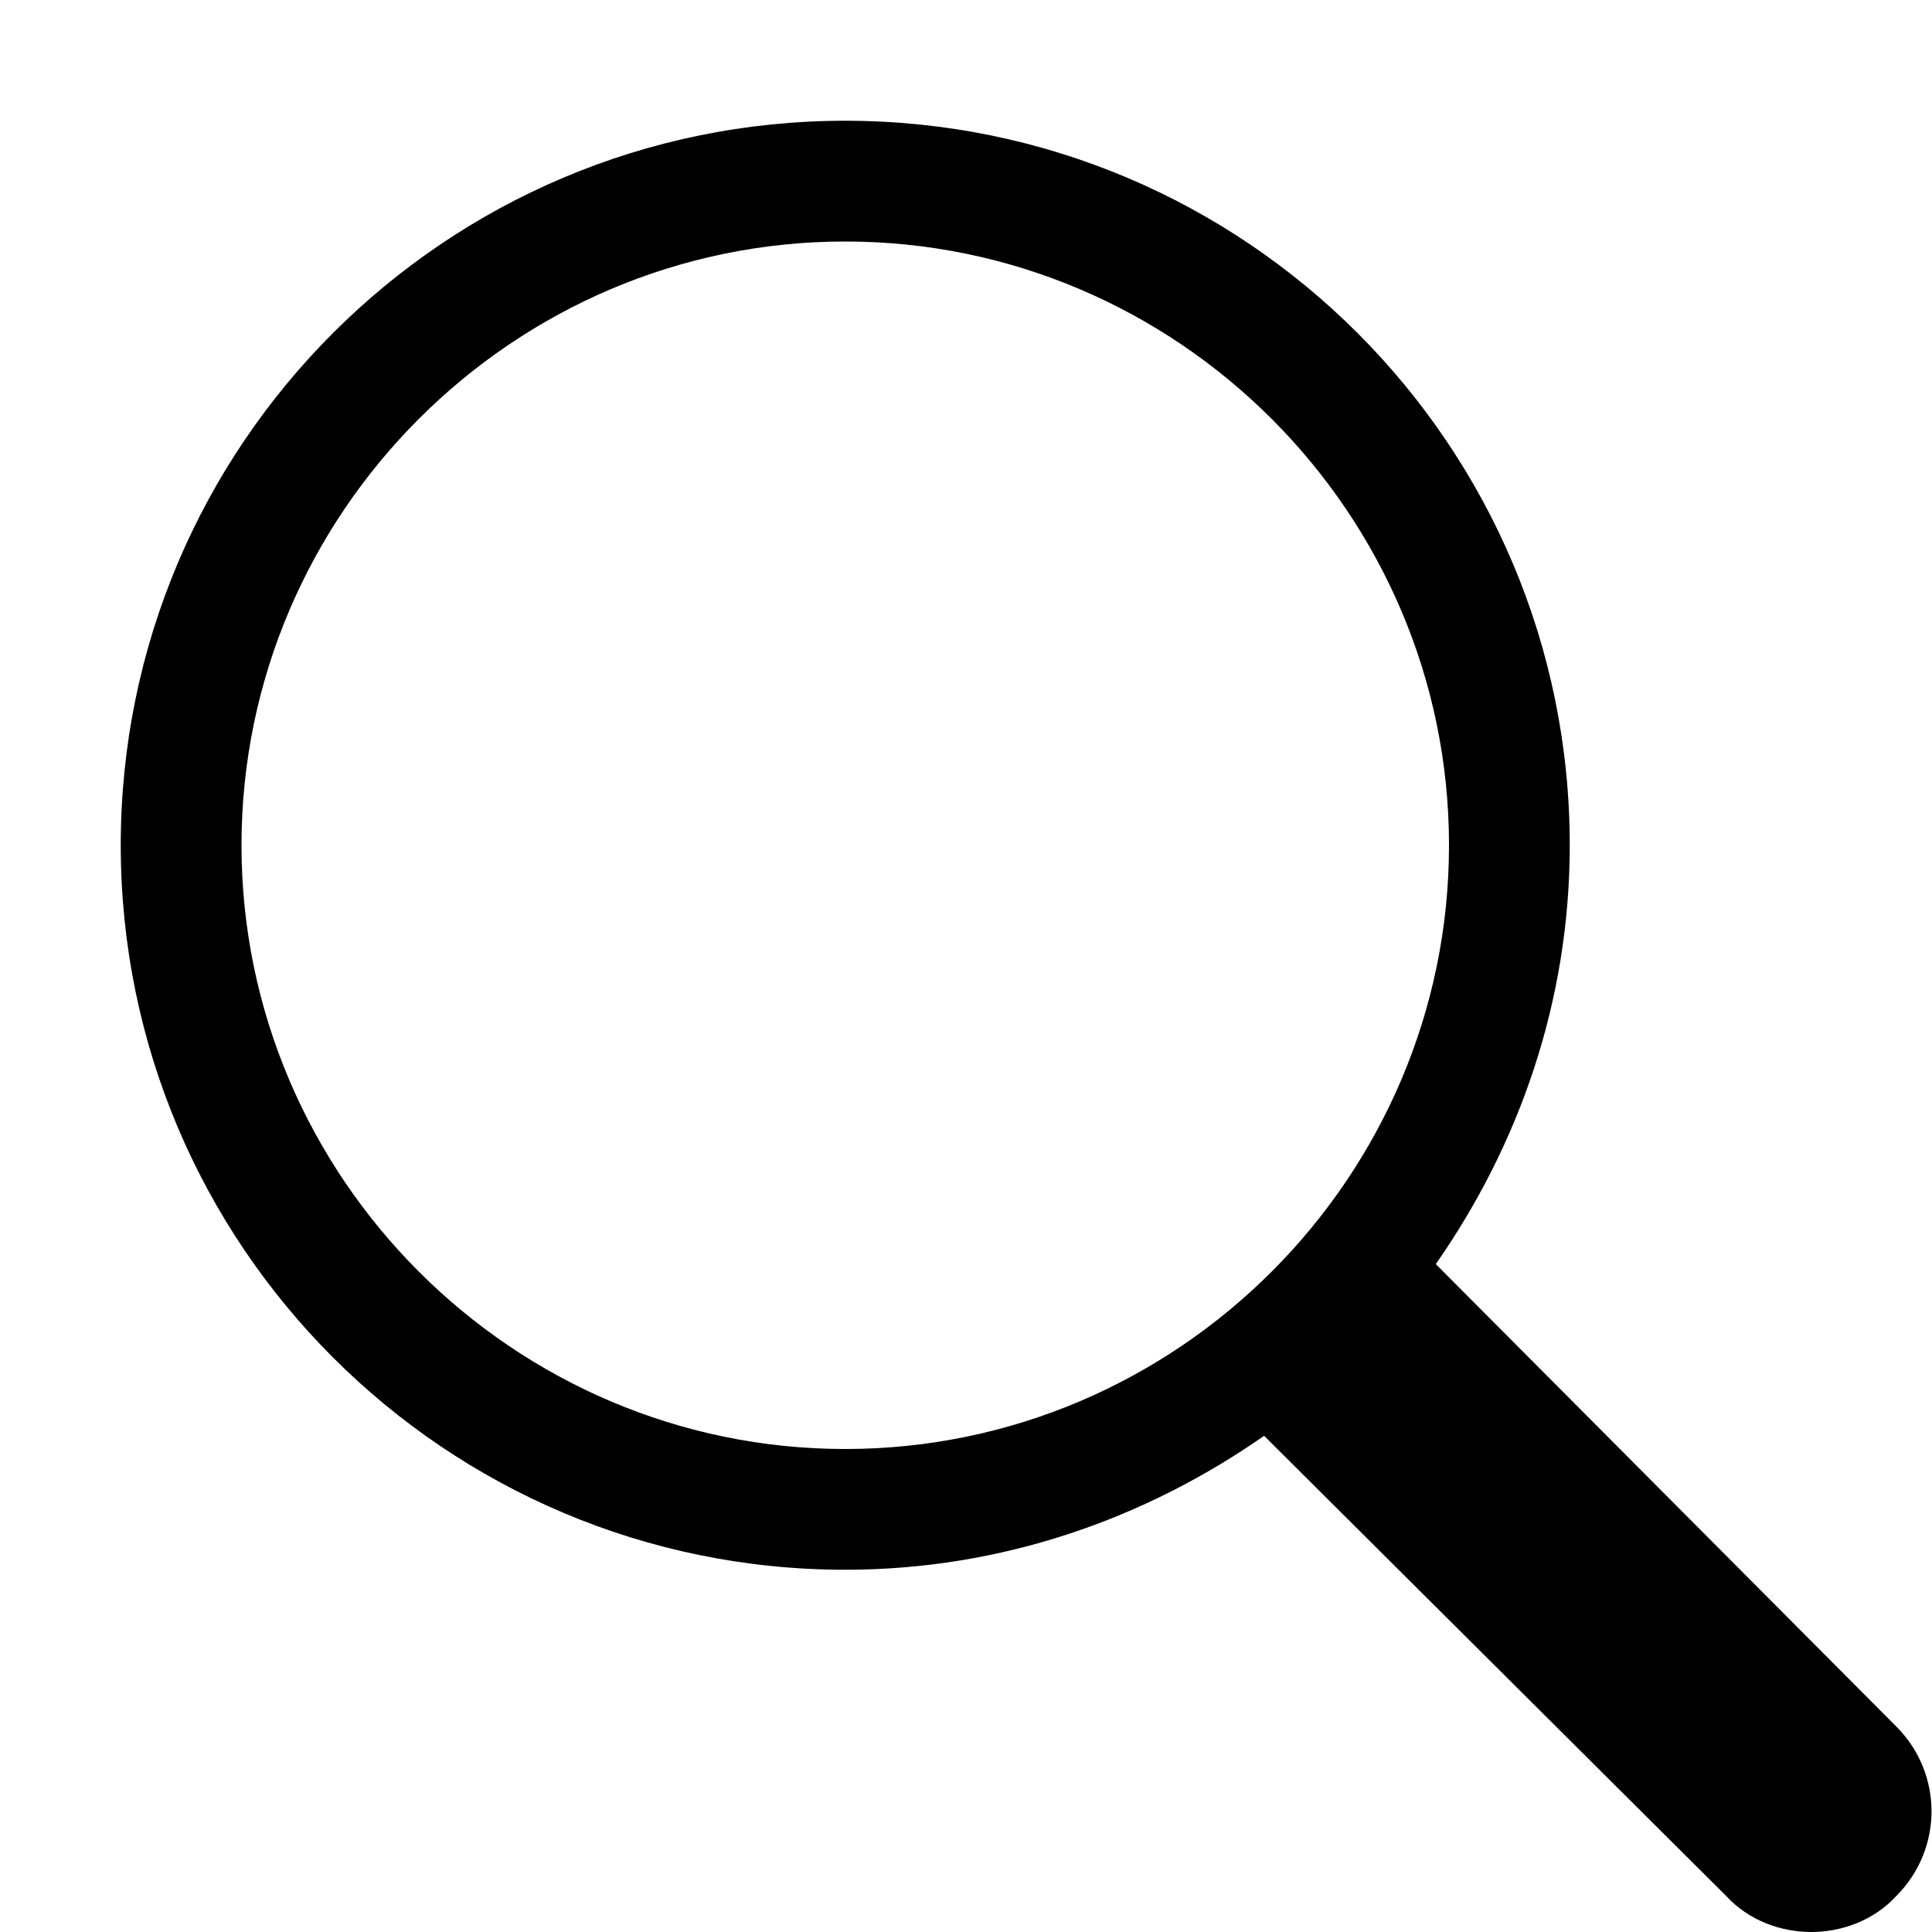
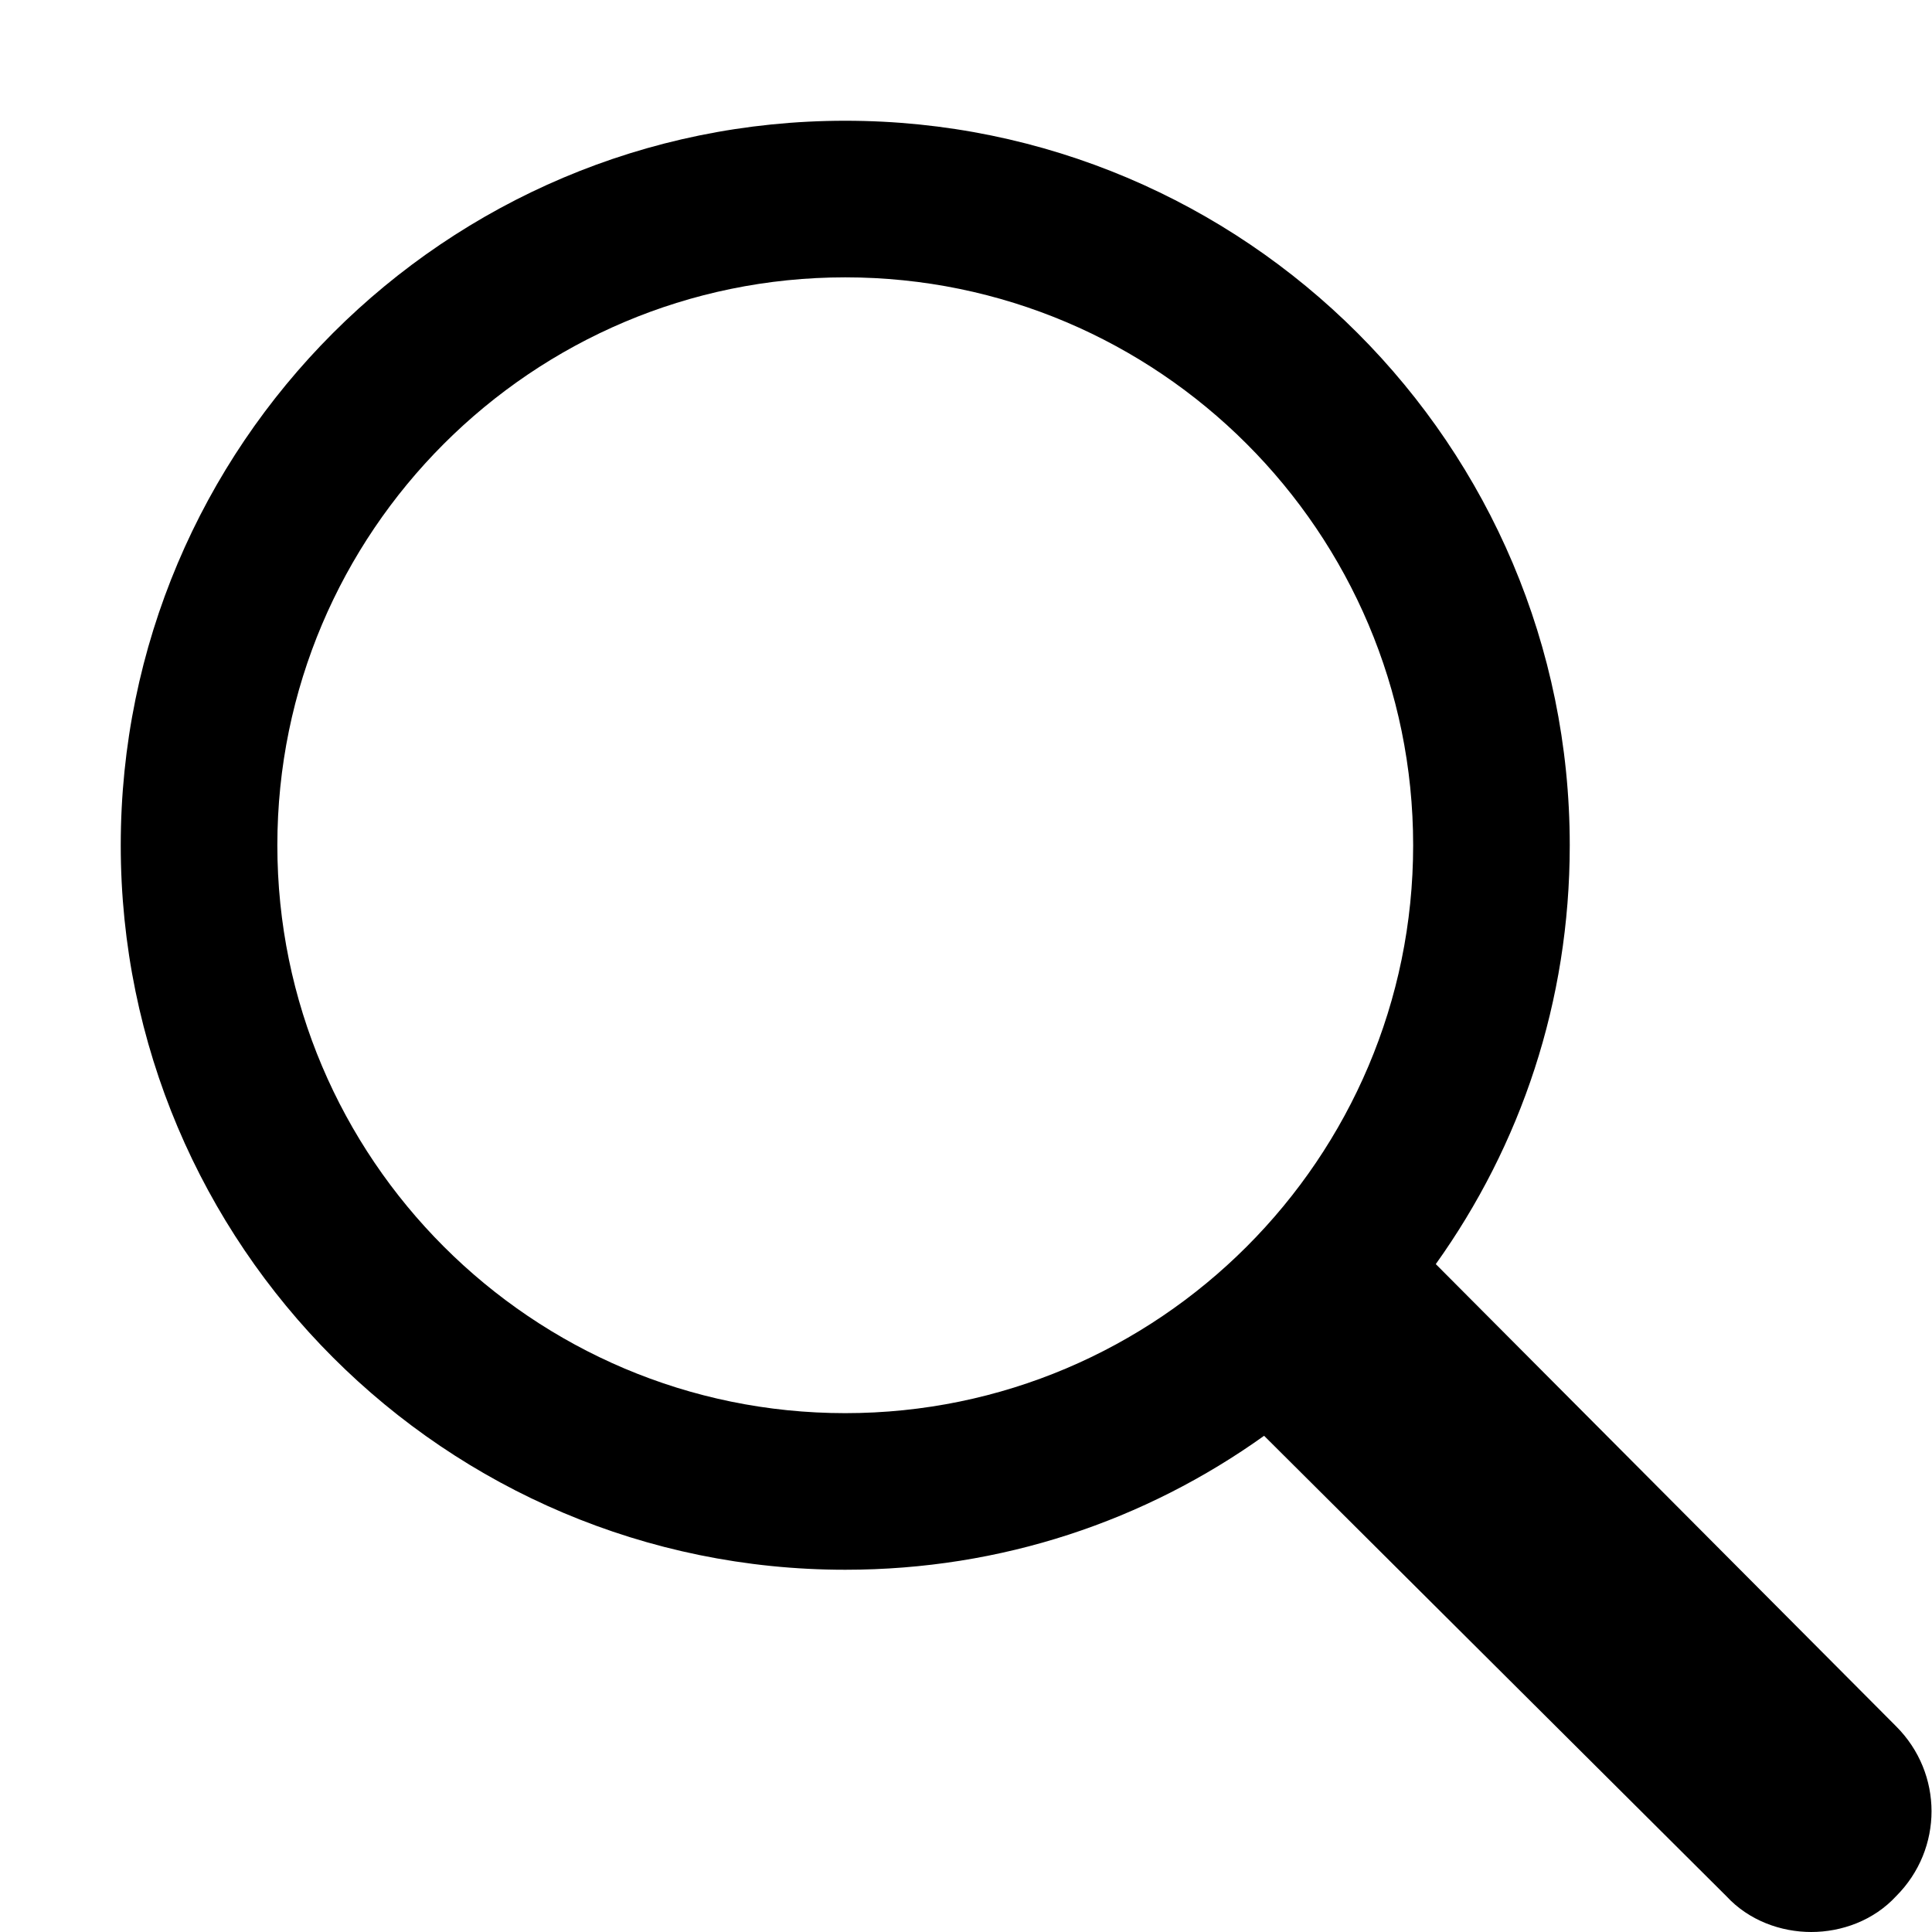
<svg xmlns="http://www.w3.org/2000/svg" height="1024" width="1024">
-   <path d="M1005 915L761 670c44-63 71-139 71-222 0-212-172-384-384-384S64 236 64 448s172 384 384 384c83 0 159-27 222-71l245 244c12 13 29 19 45 19s33-6 45-19c25-25 25-65 0-90zM128 448c0-176 144-320 320-320s320 144 320 320-144 320-320 320-320-144-320-320z" />
+   <path d="M1005 915L761 670c45-63 71-139 71-222 0-212-172-384-384-384S64 236 64 448s172 384 384 384c83 0 159-26 222-71l245 244c12 13 29 19 45 19s33-6 45-19c25-25 25-65 0-90zM448 749c-166 0-301-135-301-301s135-301 301-301 301 135 301 301-135 301-301 301z" />
</svg>
